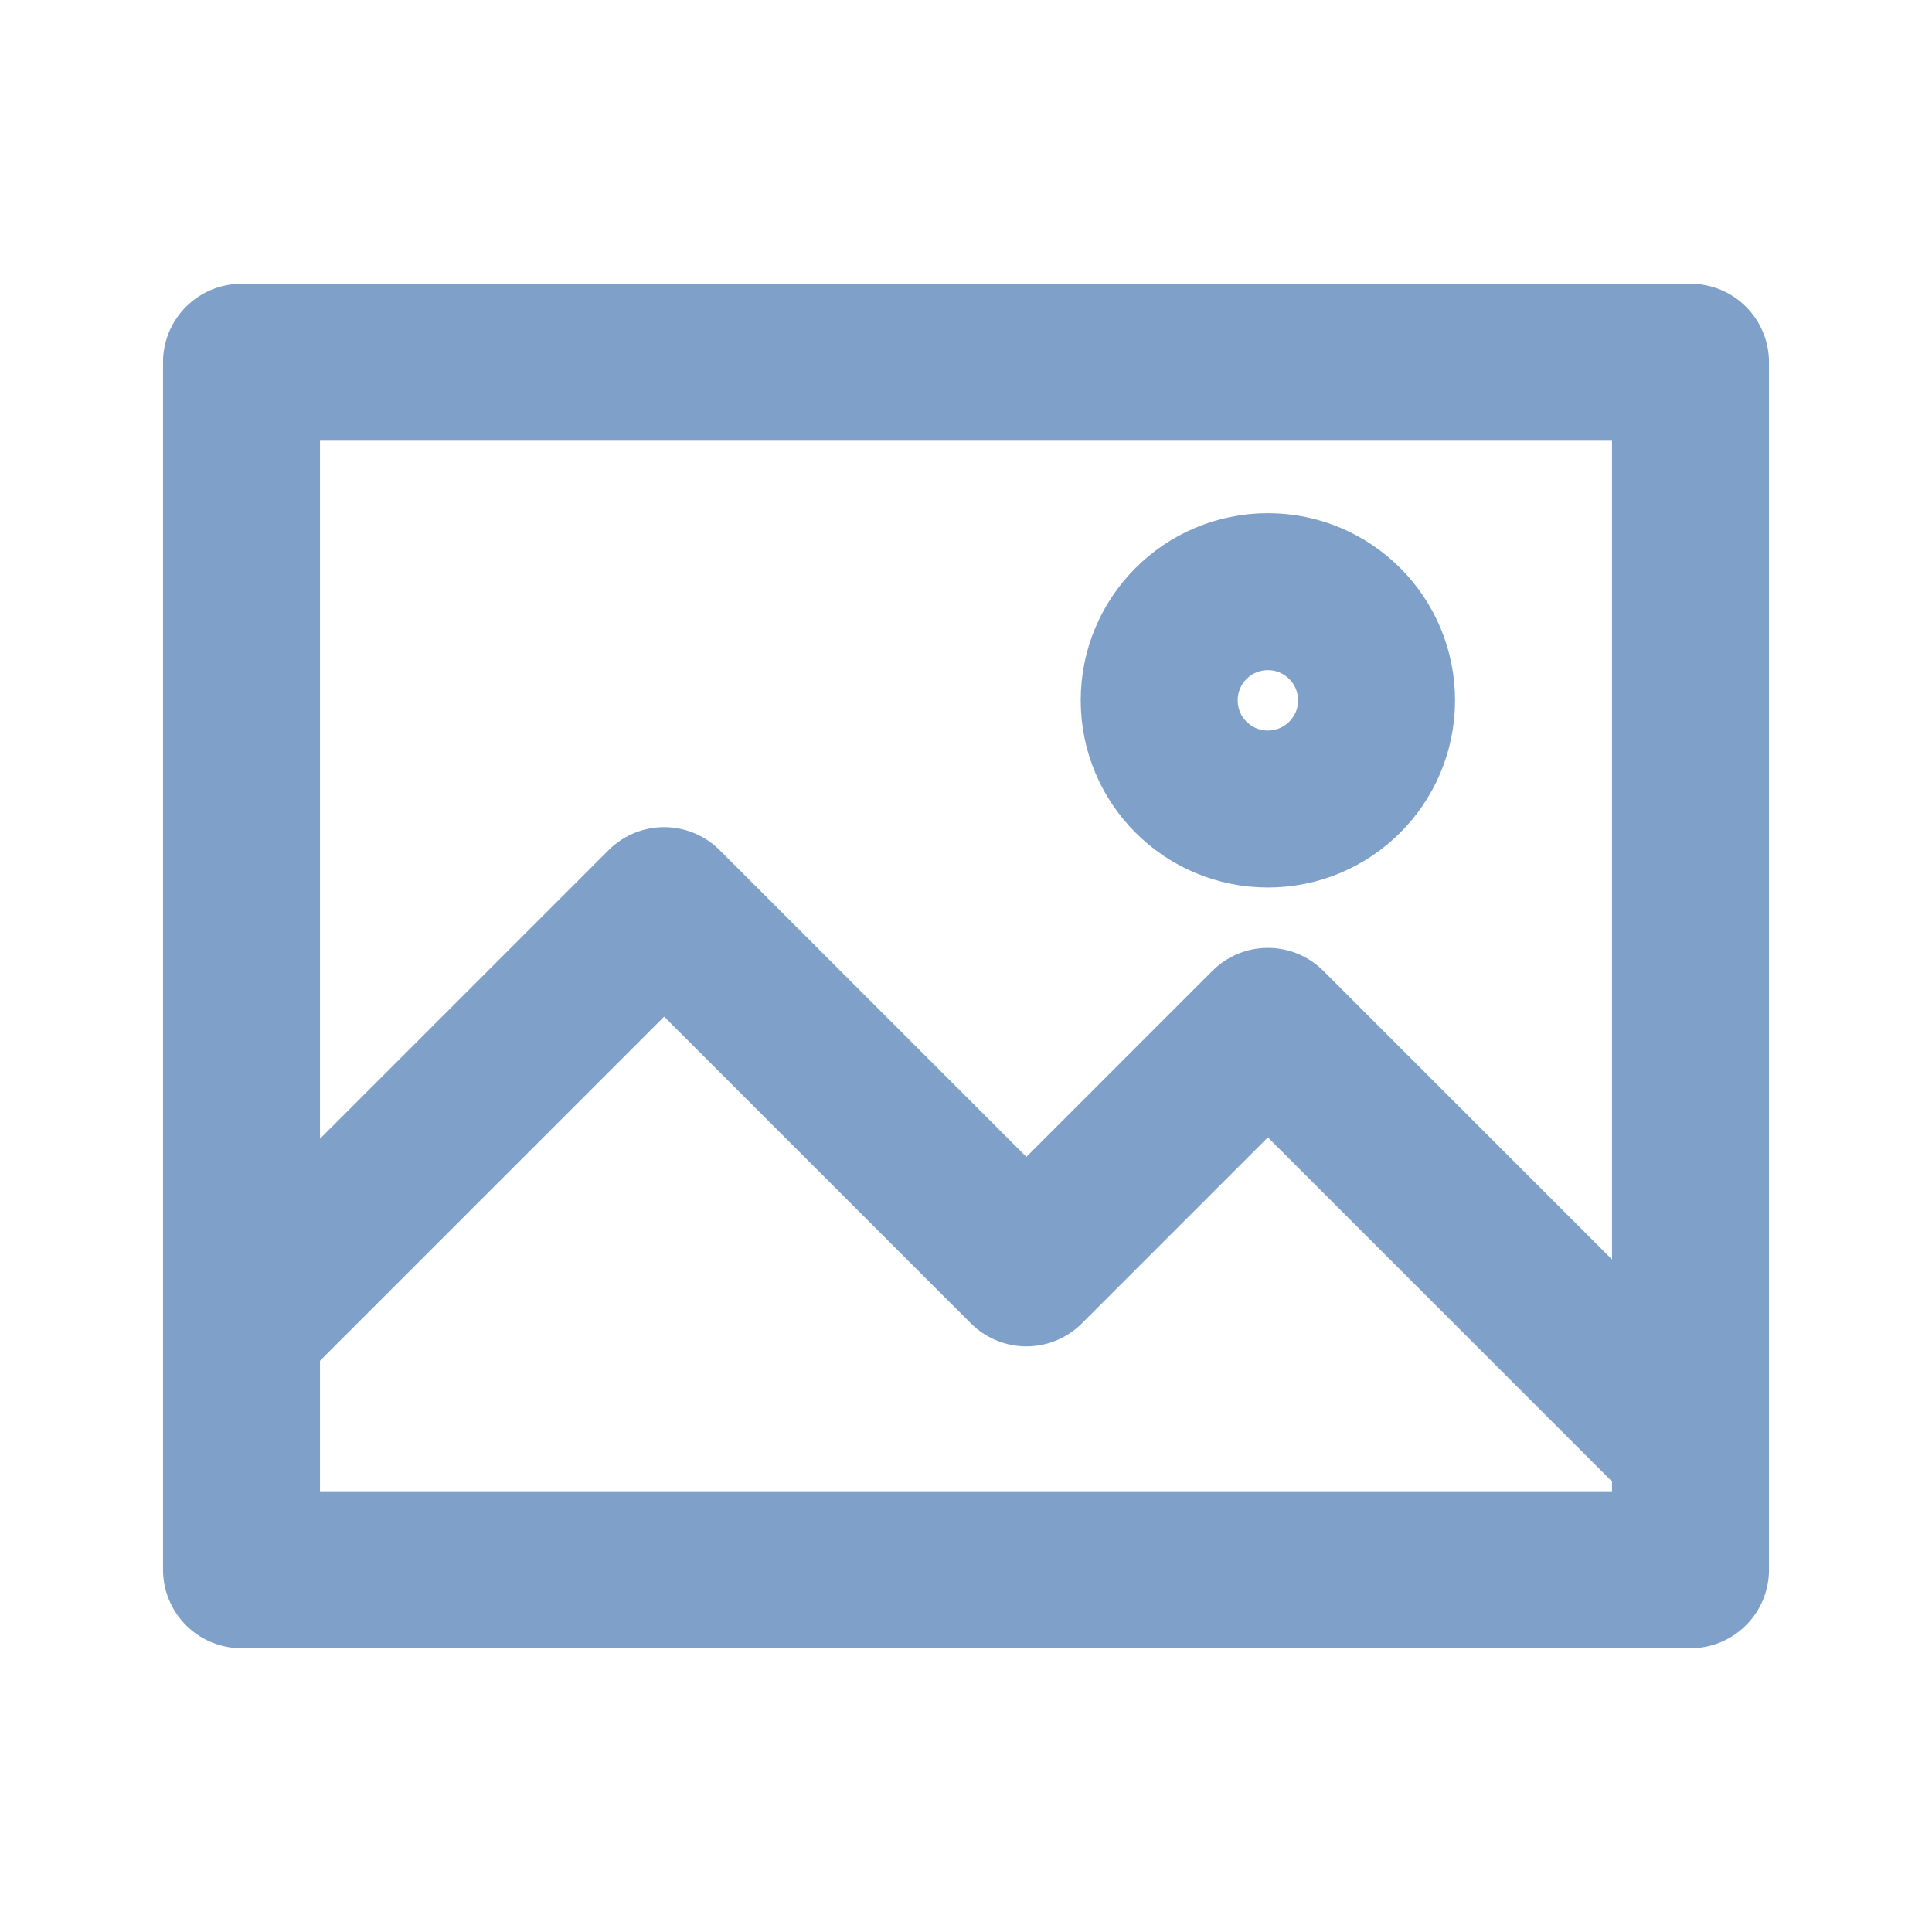
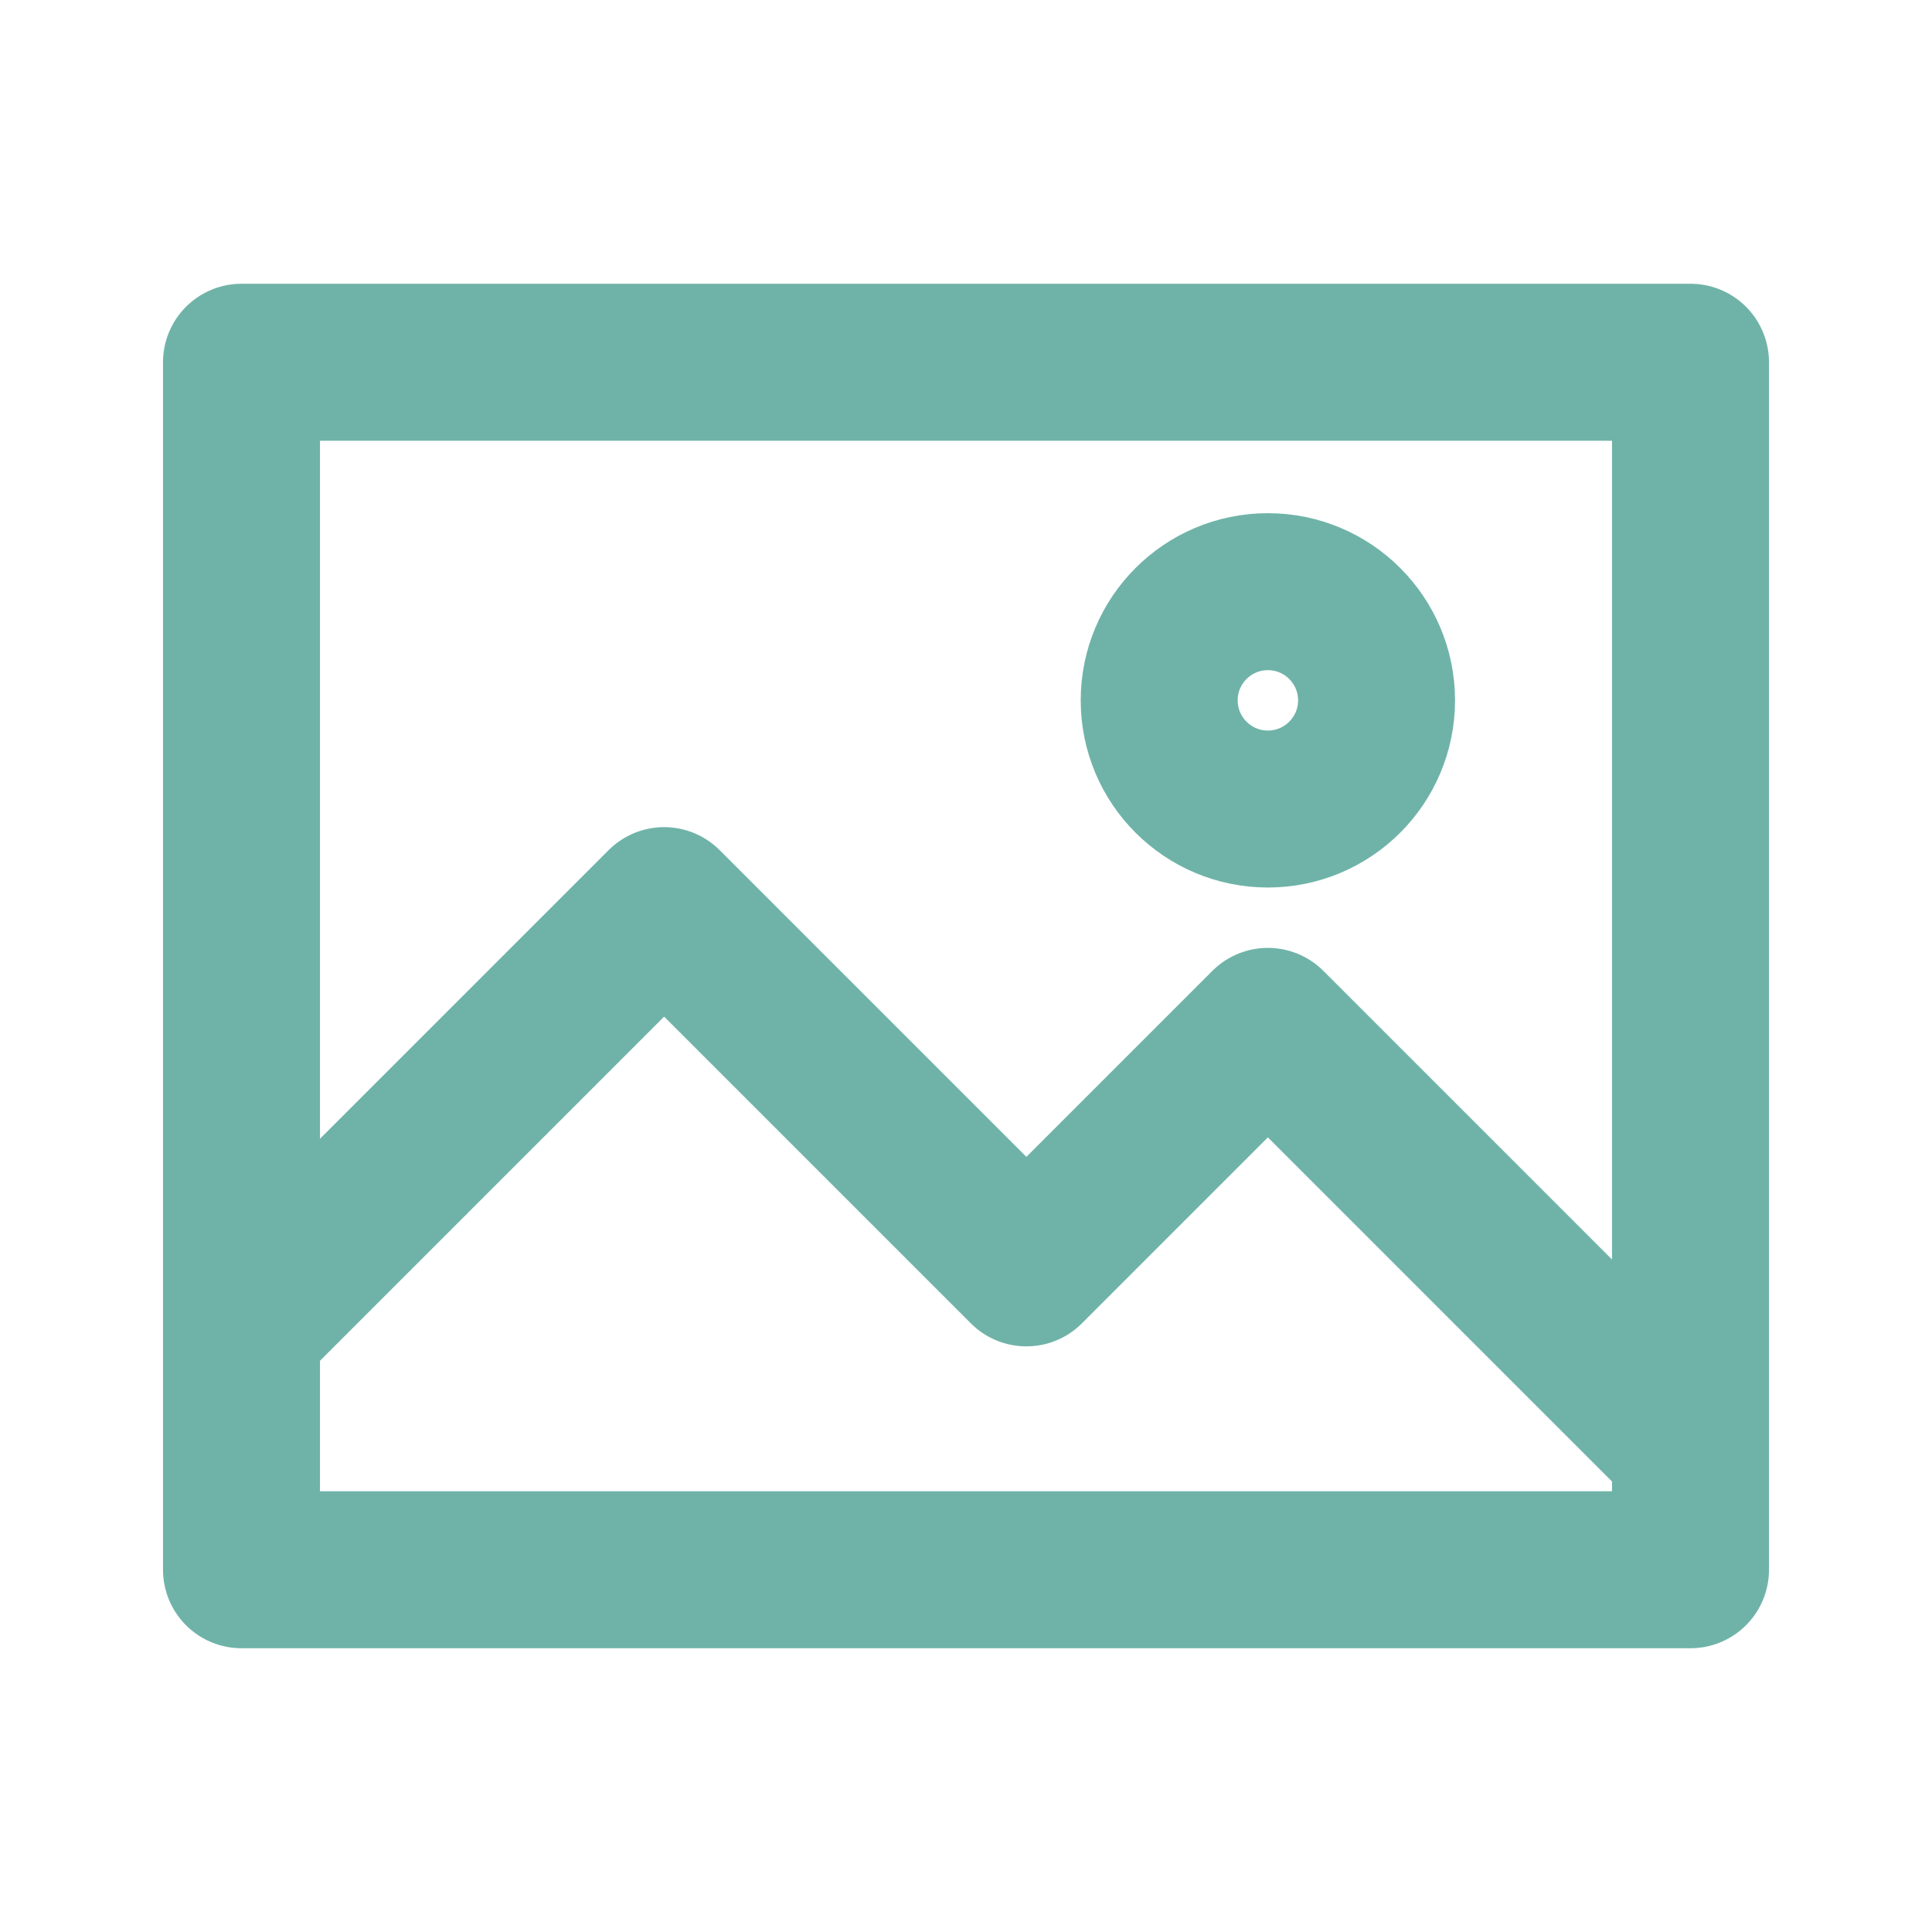
- <svg xmlns="http://www.w3.org/2000/svg" viewBox="0 0 16 16" fill="none" stroke="#7fa0c9" stroke-width="1.3" stroke-linecap="round" stroke-linejoin="round">
+ <svg xmlns="http://www.w3.org/2000/svg" viewBox="0 0 16 16" fill="none" stroke="#6fb3a8" stroke-width="1.3" stroke-linecap="round" stroke-linejoin="round">
  <path d="M2 3h12v10H2zM2 11l3.5-3.5 3 3 2-2 3.5 3.5" />
  <circle cx="10.5" cy="5.8" r="0.9" />
</svg>
